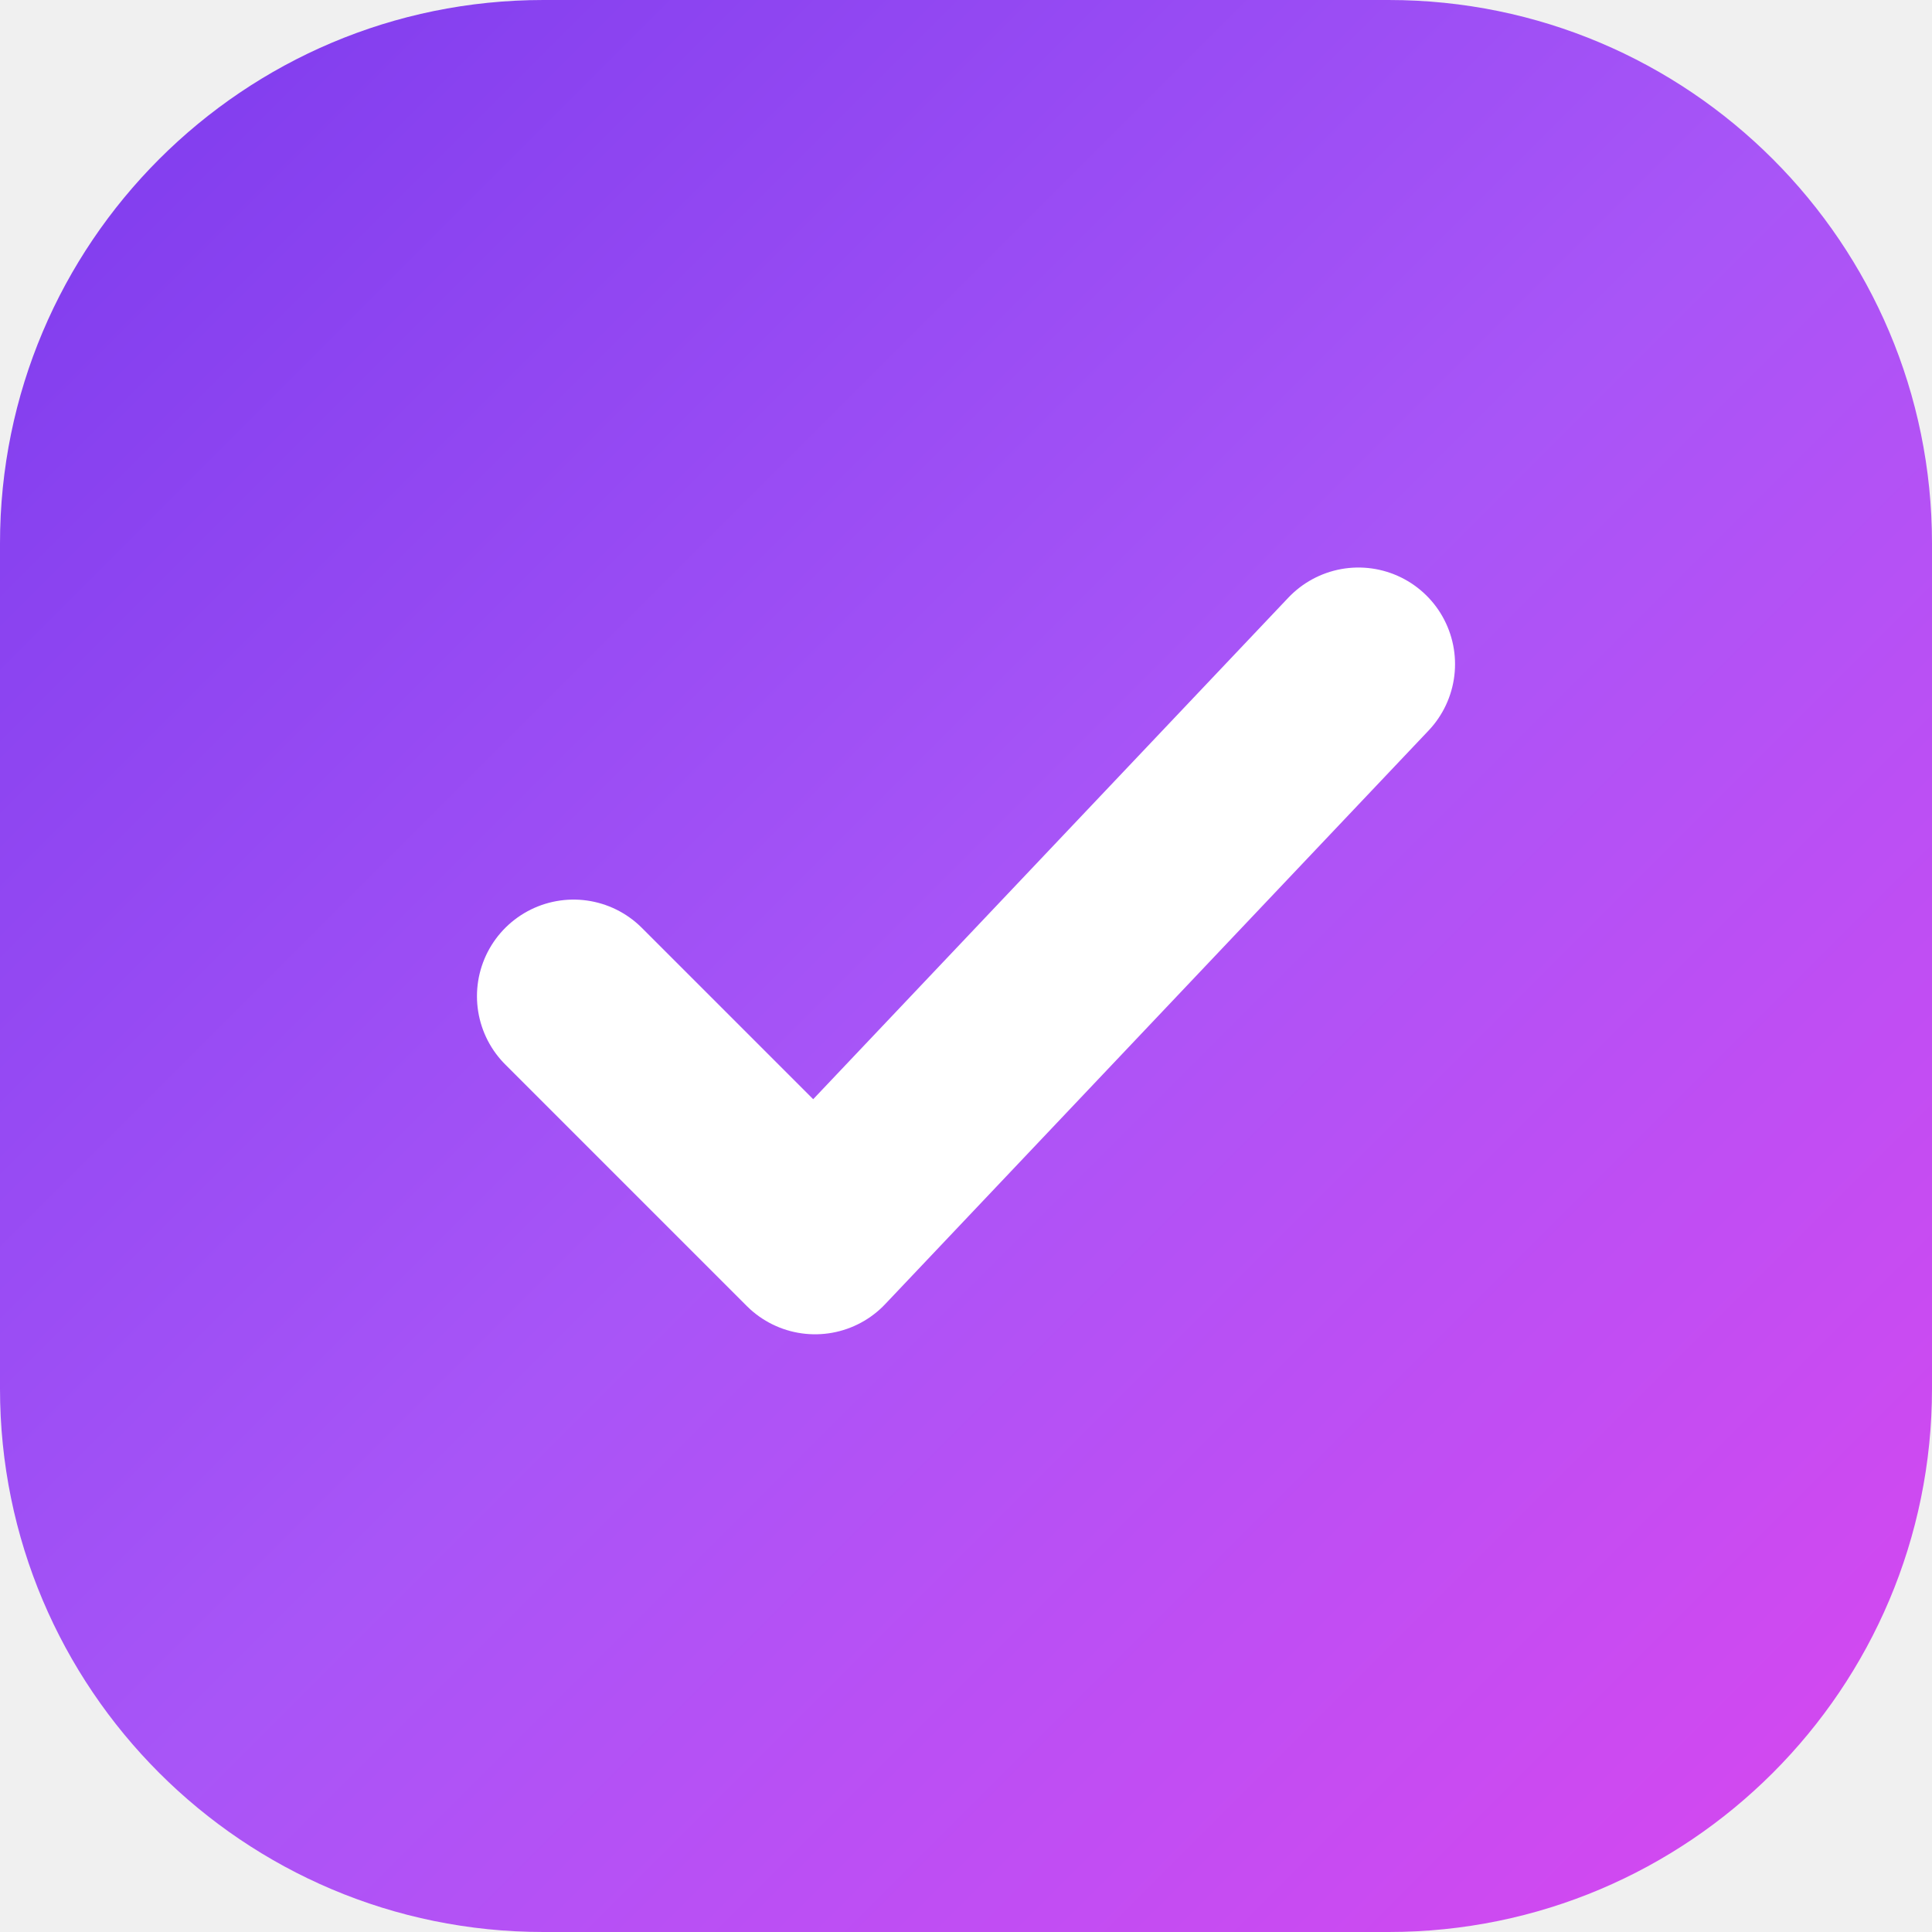
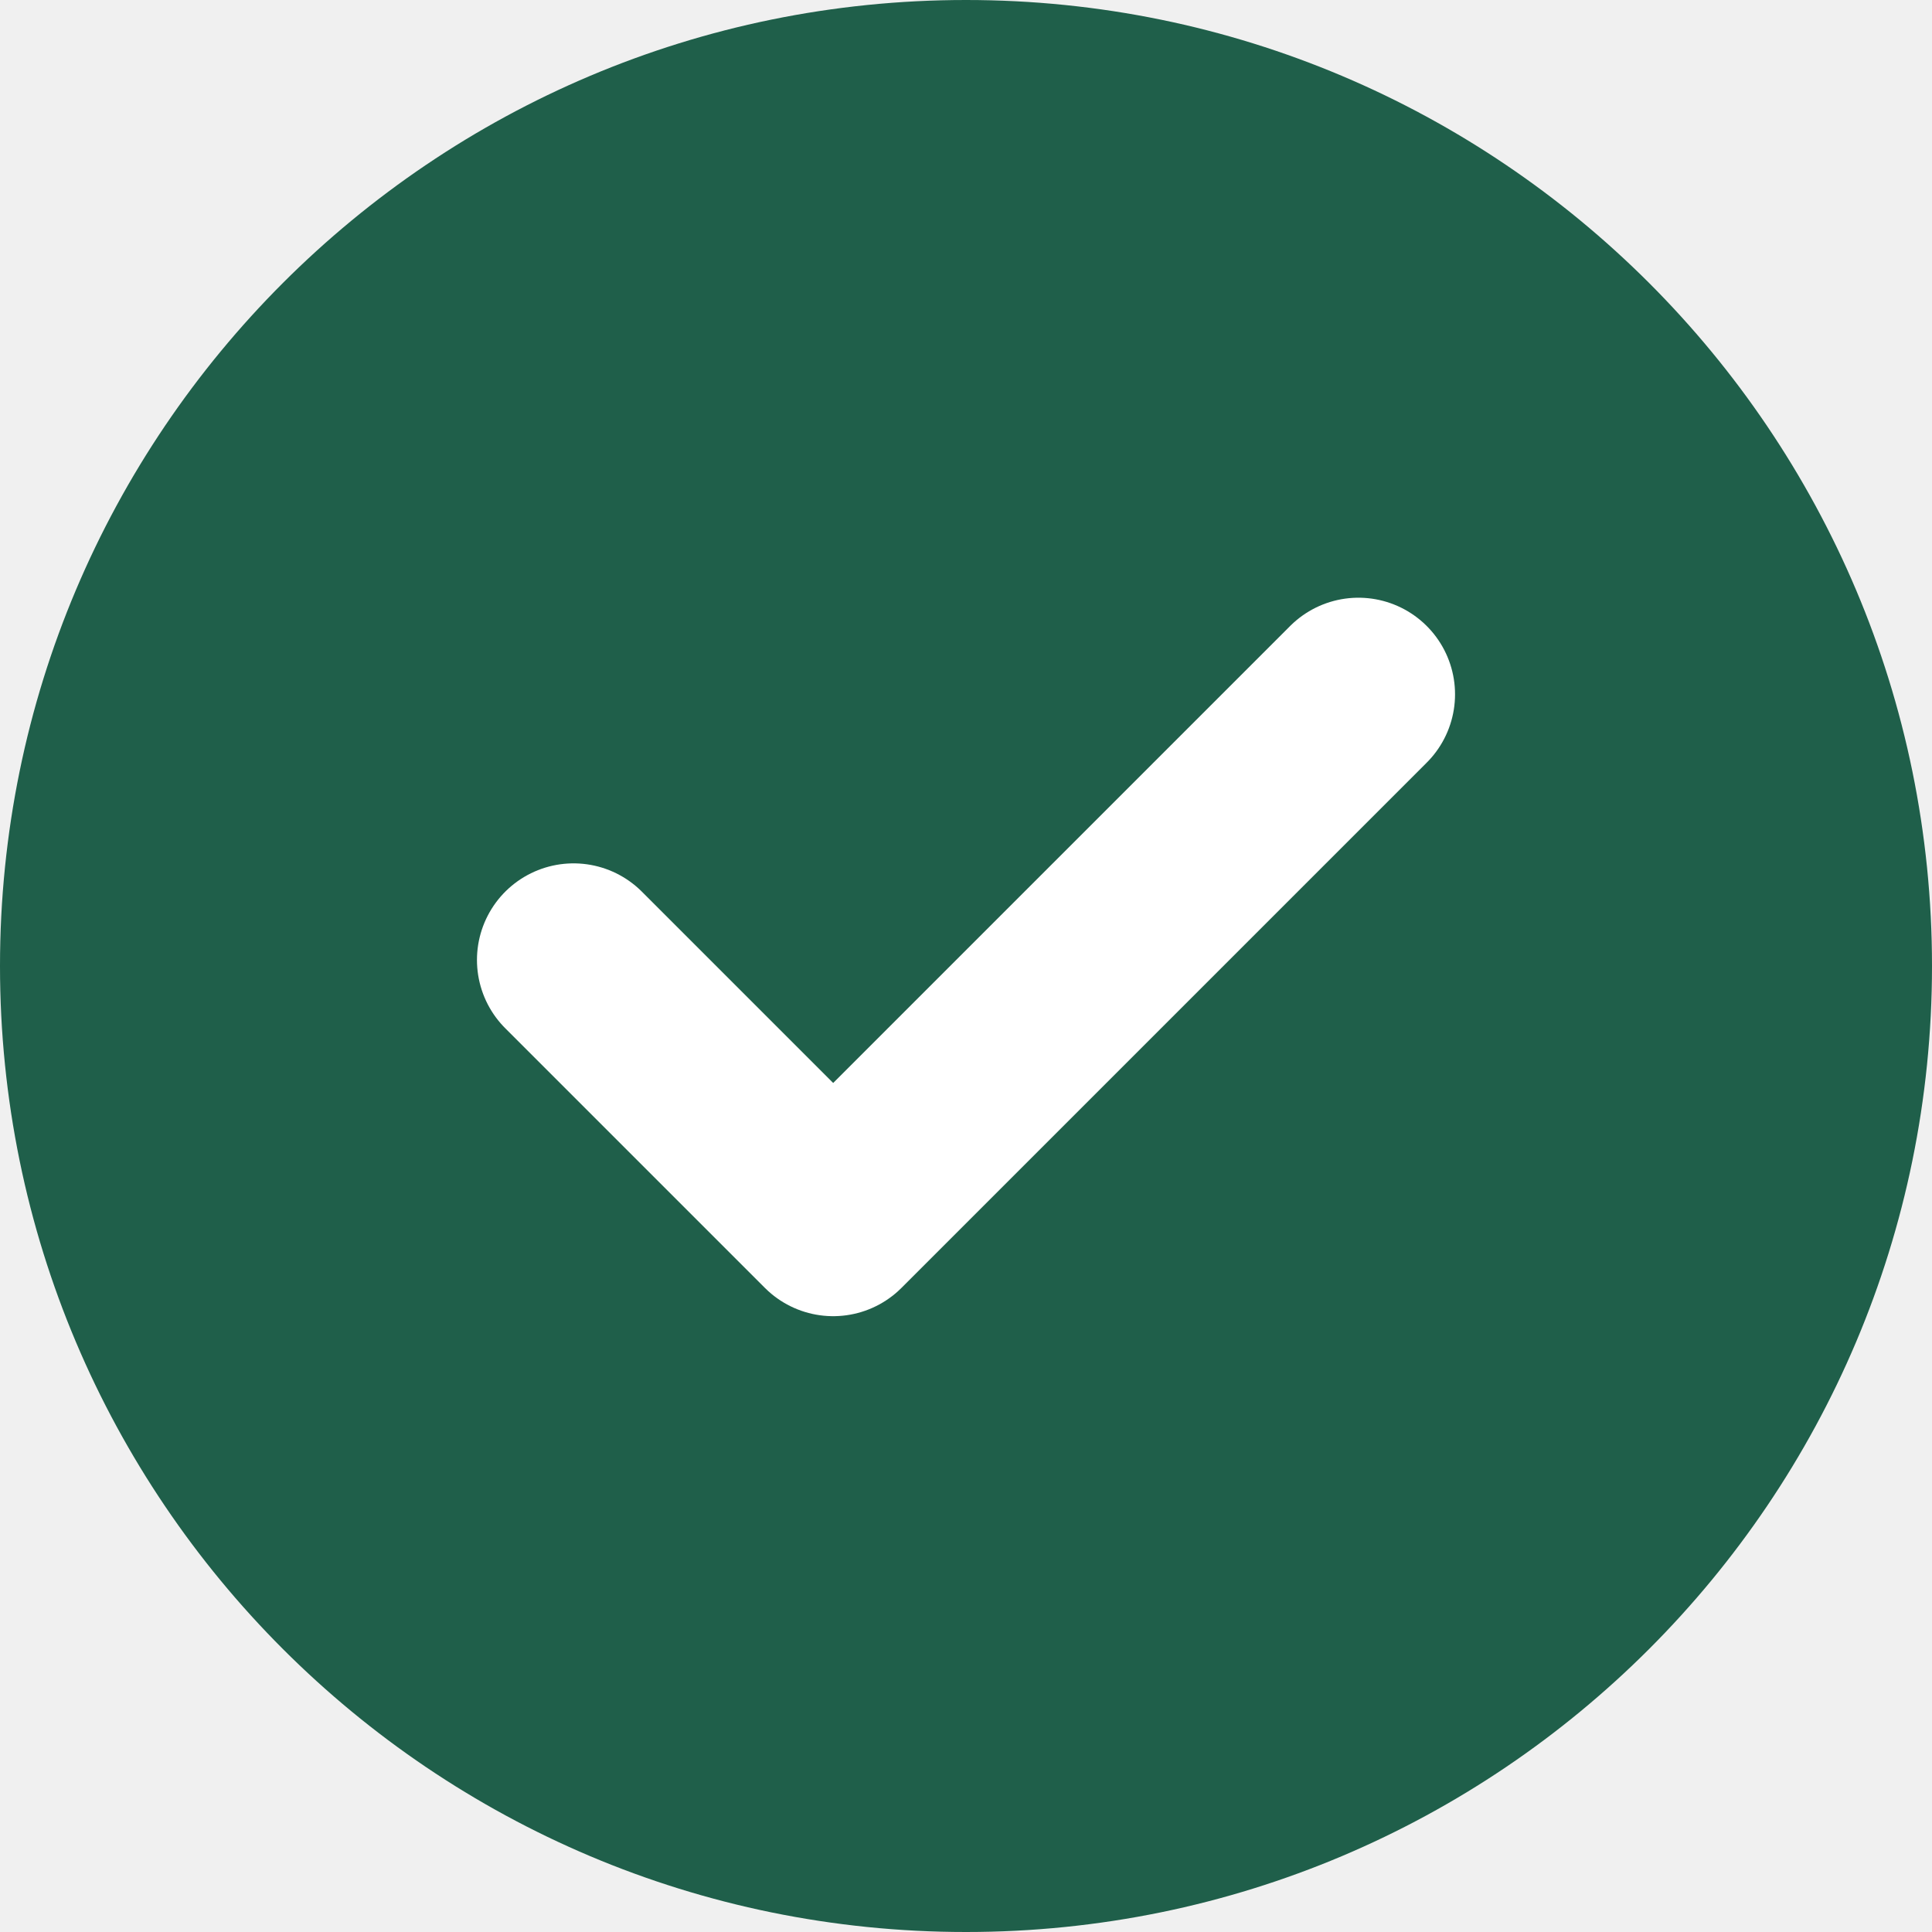
<svg xmlns="http://www.w3.org/2000/svg" viewBox="0 0 32 32">
-   <defs>
-     <linearGradient id="g" x1="0" y1="0" x2="1" y2="1">
-       <stop offset="0" stop-color="#7c3aed" />
-       <stop offset=".5" stop-color="#a855f7" />
-       <stop offset="1" stop-color="#d946ef" />
-     </linearGradient>
-   </defs>
-   <rect width="32" height="32" rx="9" fill="url(#g)" />
-   <path d="M22.5 11 13.5 20.5 9.5 16.5" fill="none" stroke="#fff" stroke-width="3.2" stroke-linecap="round" stroke-linejoin="round" />
+   <circle cx="16" cy="16" r="16" fill="#1f5f4a" />
+   <path d="M22.5 11.5 13.8 20.2 9.5 15.9" fill="none" stroke="#fff" stroke-width="3.2" stroke-linecap="round" stroke-linejoin="round" />
</svg>
